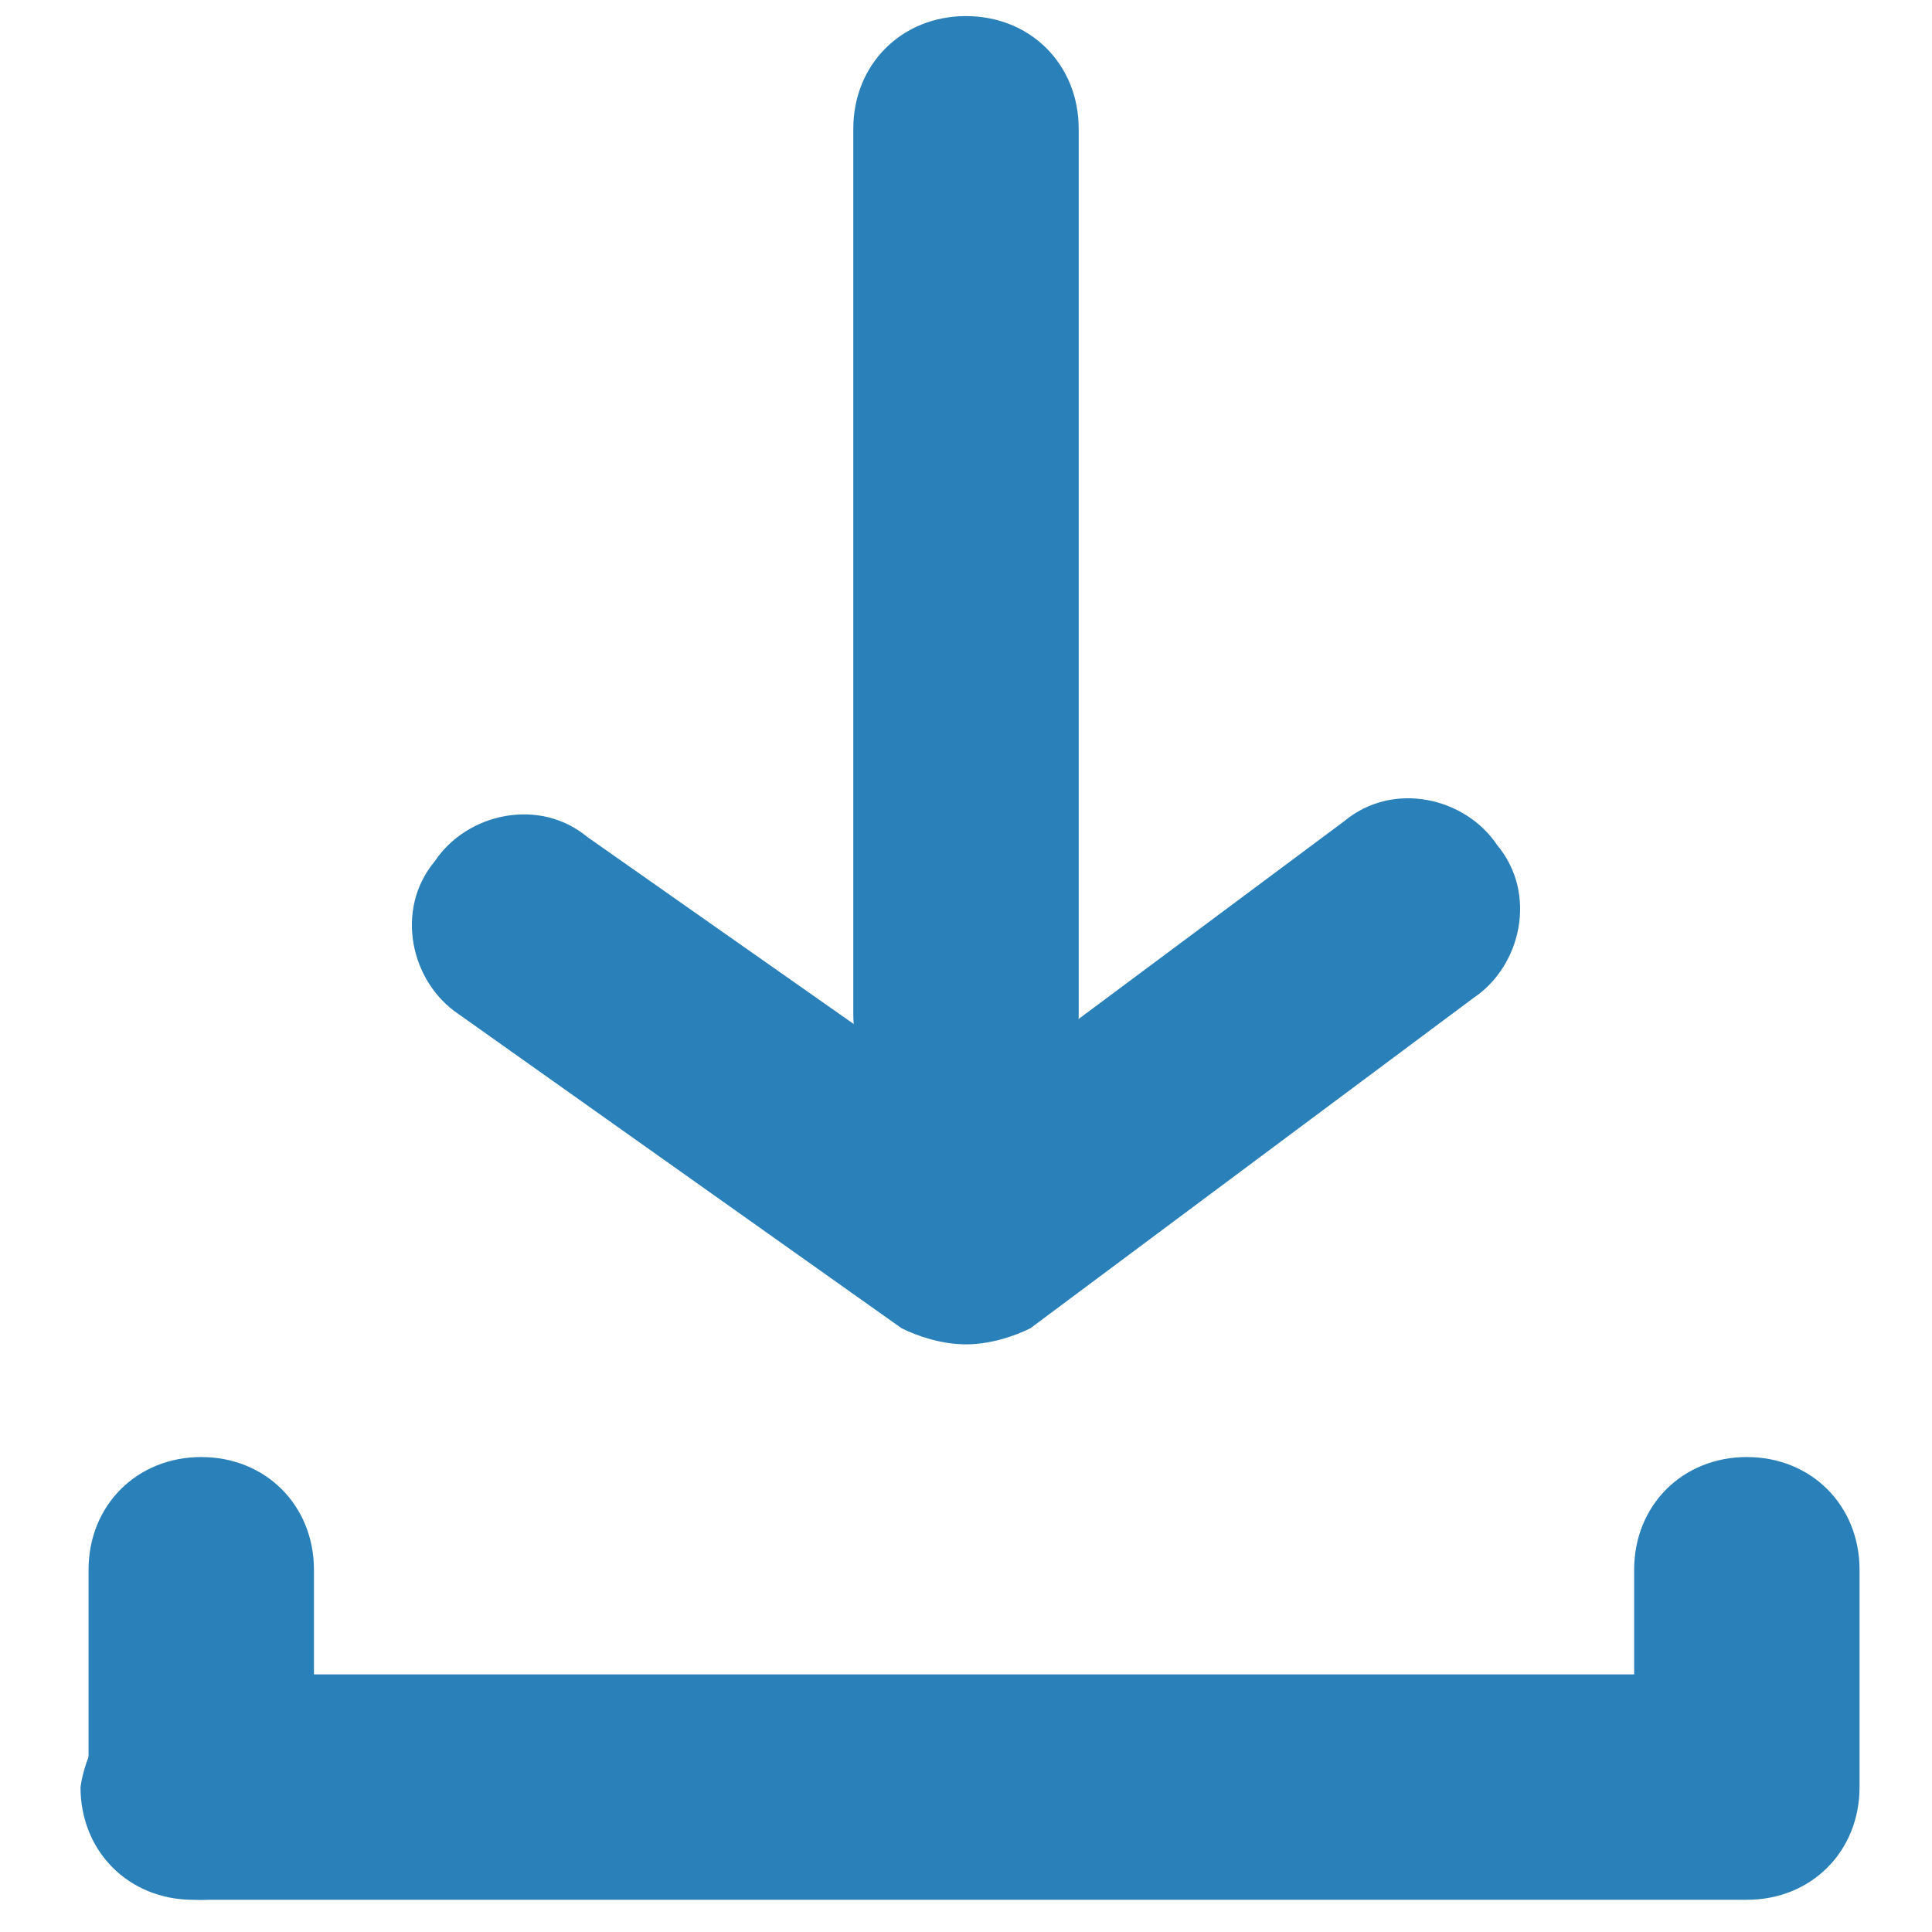
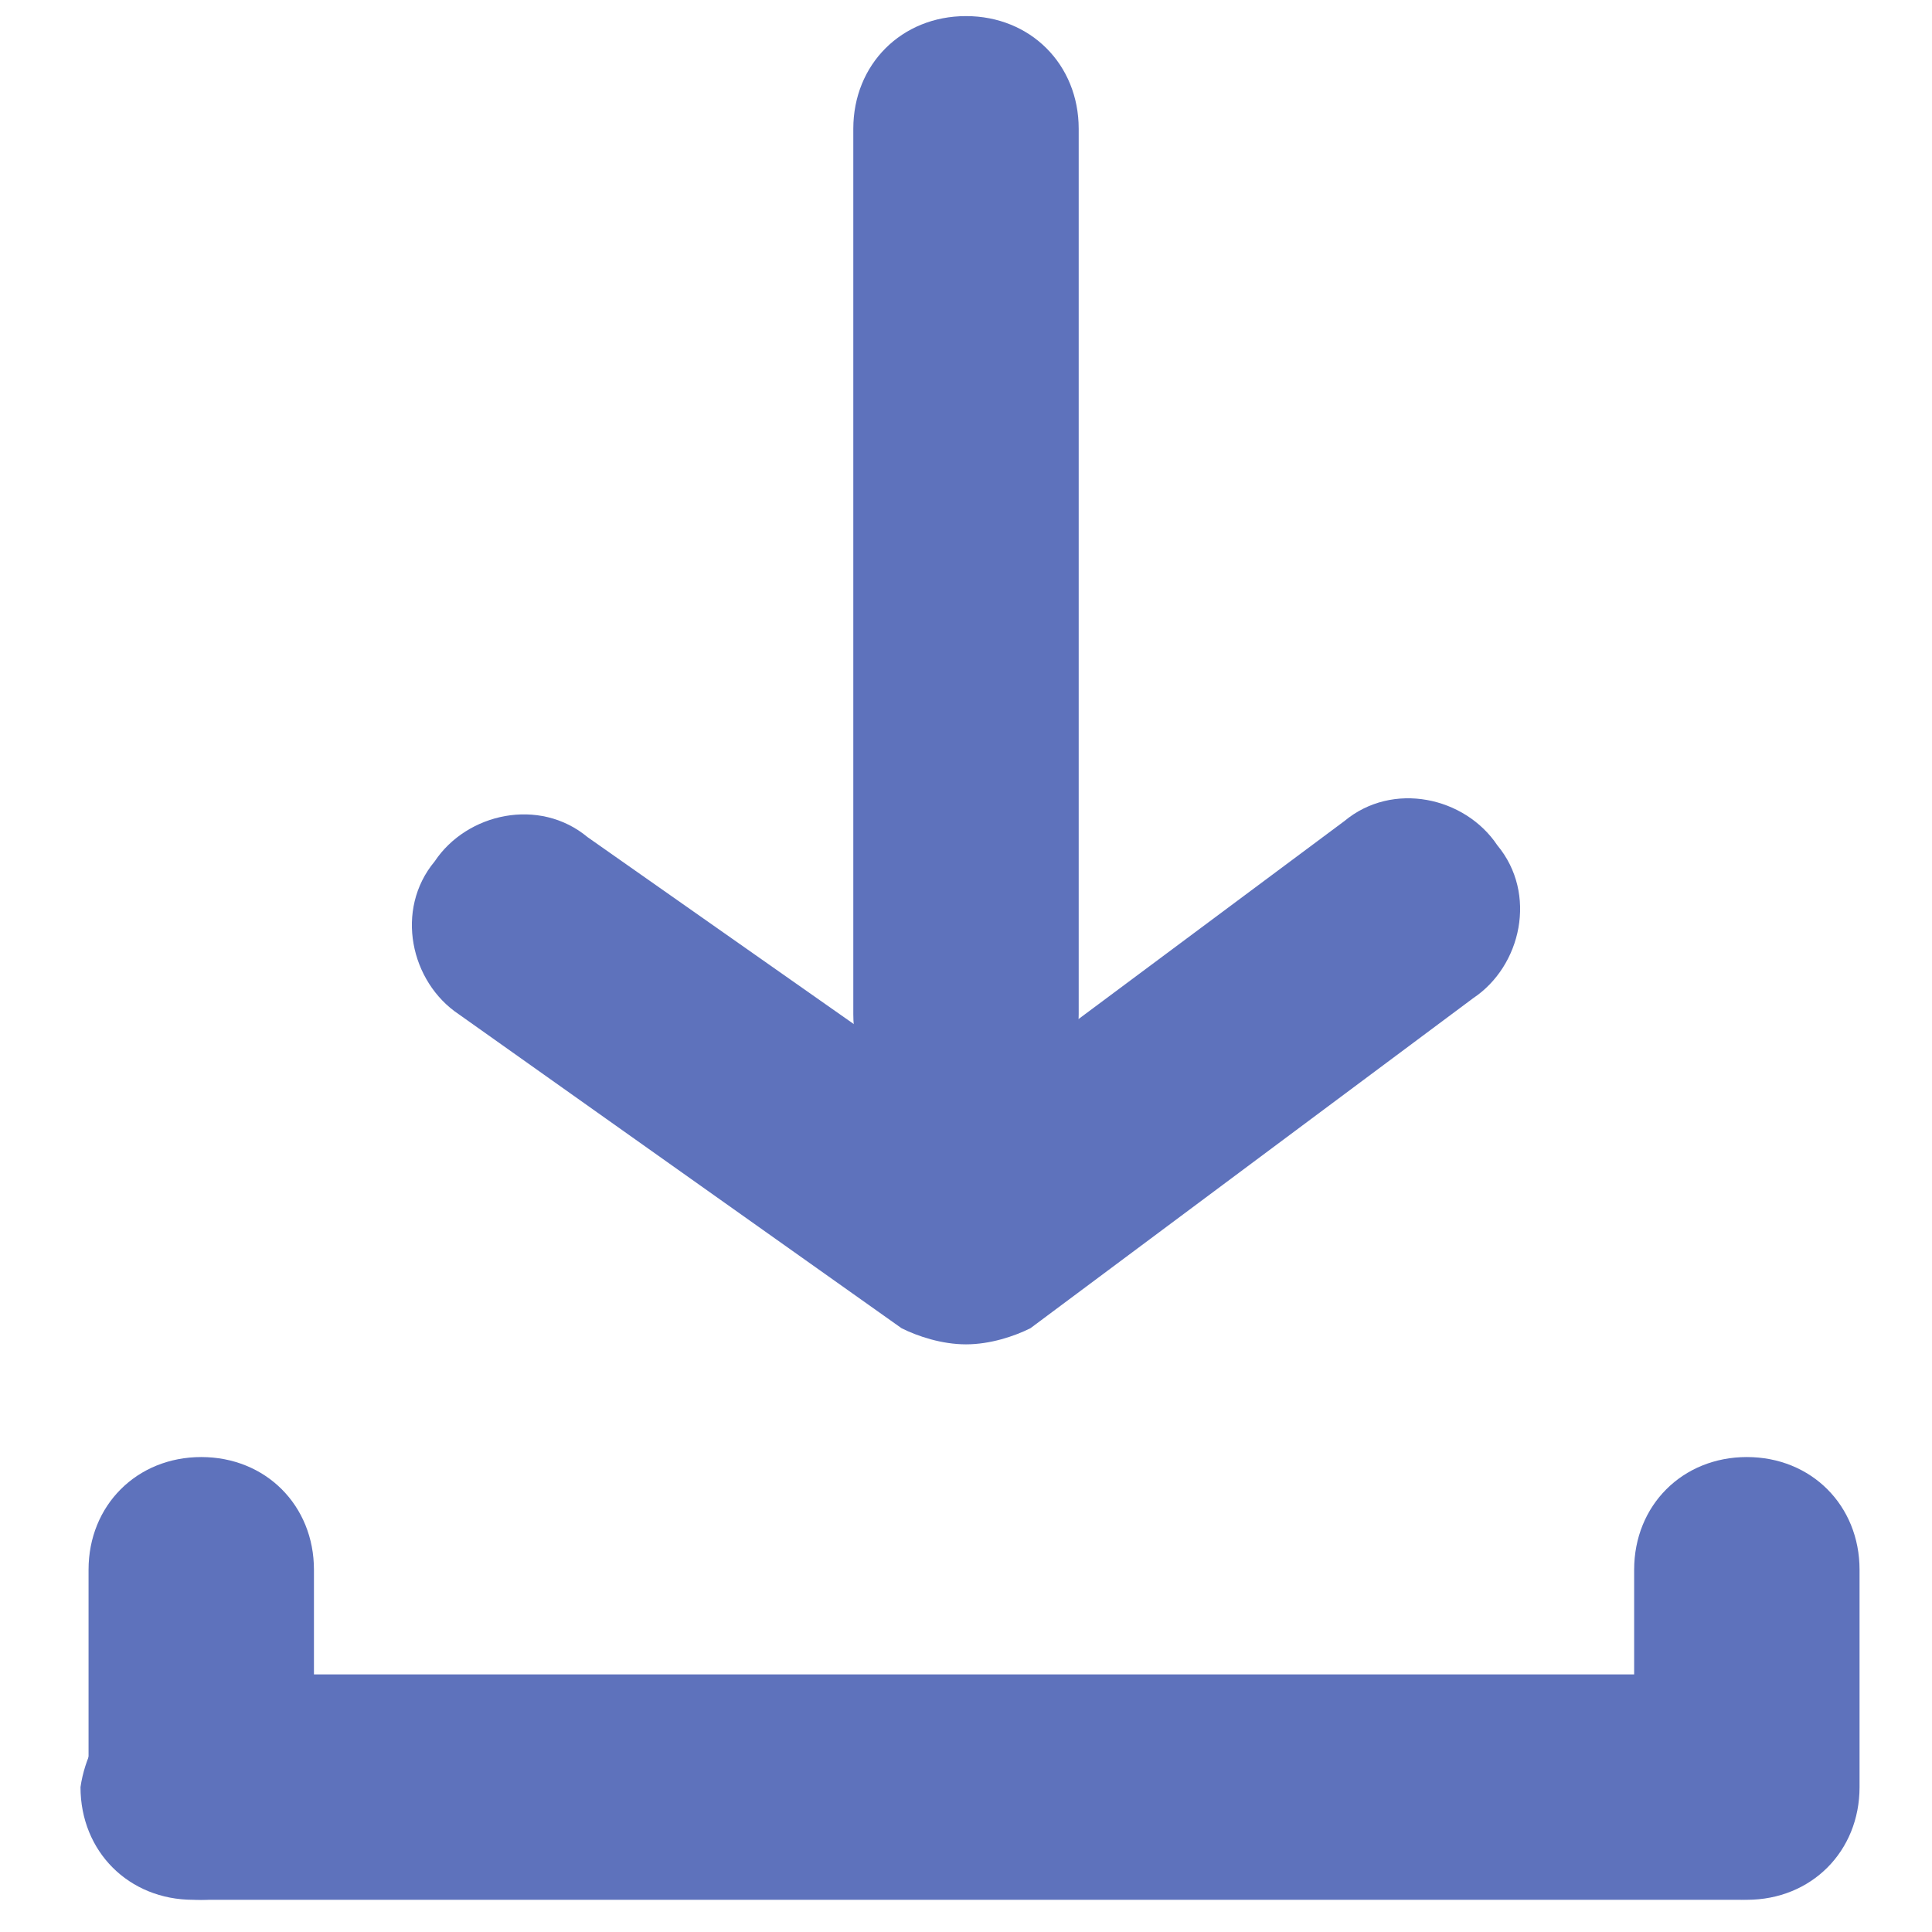
<svg xmlns="http://www.w3.org/2000/svg" version="1.1" id="Слой_1" x="0px" y="0px" viewBox="0 0 24 24" style="enable-background:new 0 0 24 24;" xml:space="preserve">
  <style type="text/css">
- 	.st0{fill:#2A80B8;}
+ 	.st0{fill:#5E72BC;}
</style>
-   <path class="st0" d="M2.4,20.8h19.2c0.8,0,1.4,0.6,1.4,1.4l0,0c0,0.8-0.6,1.4-1.4,1.4H2.4c-0.8,0-1.4-0.6-1.4-1.4l0,0  C1.1,21.5,1.7,20.8,2.4,20.8z" />
+   <path class="st0" d="M2.4,20.8h19.2c0.8,0,1.4,0.6,1.4,1.4l0,0c0,0.8-0.6,1.4-1.4,1.4H2.4C1.6,23.6,1,23,1,22.2l0,0  C1.1,21.5,1.7,20.8,2.4,20.8z" />
  <path class="st0" d="M1.1,22.2v-2.7c0-0.8,0.6-1.4,1.4-1.4l0,0c0.8,0,1.4,0.6,1.4,1.4v2.7c0,0.8-0.6,1.4-1.4,1.4l0,0  C1.7,23.6,1.1,23,1.1,22.2z" />
  <path class="st0" d="M20.3,22.2v-2.7c0-0.8,0.6-1.4,1.4-1.4l0,0c0.8,0,1.4,0.6,1.4,1.4v2.7c0,0.8-0.6,1.4-1.4,1.4l0,0  C20.9,23.6,20.3,23,20.3,22.2z" />
-   <path class="st0" d="M12,16.7c-0.3,0-0.6-0.1-0.8-0.2l-5.5-3.9c-0.6-0.4-0.8-1.3-0.3-1.9c0.4-0.6,1.3-0.8,1.9-0.3c0,0,0,0,0,0  l4.7,3.3l4.7-3.5c0.6-0.5,1.5-0.3,1.9,0.3c0.5,0.6,0.3,1.5-0.3,1.9l-5.5,4.1C12.6,16.6,12.3,16.7,12,16.7z" />
+   <path class="st0" d="M12,16.7c-0.3,0-0.6-0.1-0.8-0.2l-5.5-3.9c-0.6-0.4-0.8-1.3-0.3-1.9c0.4-0.6,1.3-0.8,1.9-0.3l0,0l4.7,3.3  l4.7-3.5c0.6-0.5,1.5-0.3,1.9,0.3c0.5,0.6,0.3,1.5-0.3,1.9l-5.5,4.1C12.6,16.6,12.3,16.7,12,16.7z" />
  <path class="st0" d="M12,14c-0.8,0-1.4-0.6-1.4-1.4v-11c0-0.8,0.6-1.4,1.4-1.4c0.8,0,1.4,0.6,1.4,1.4v11C13.4,13.4,12.8,14,12,14z" />
</svg>
